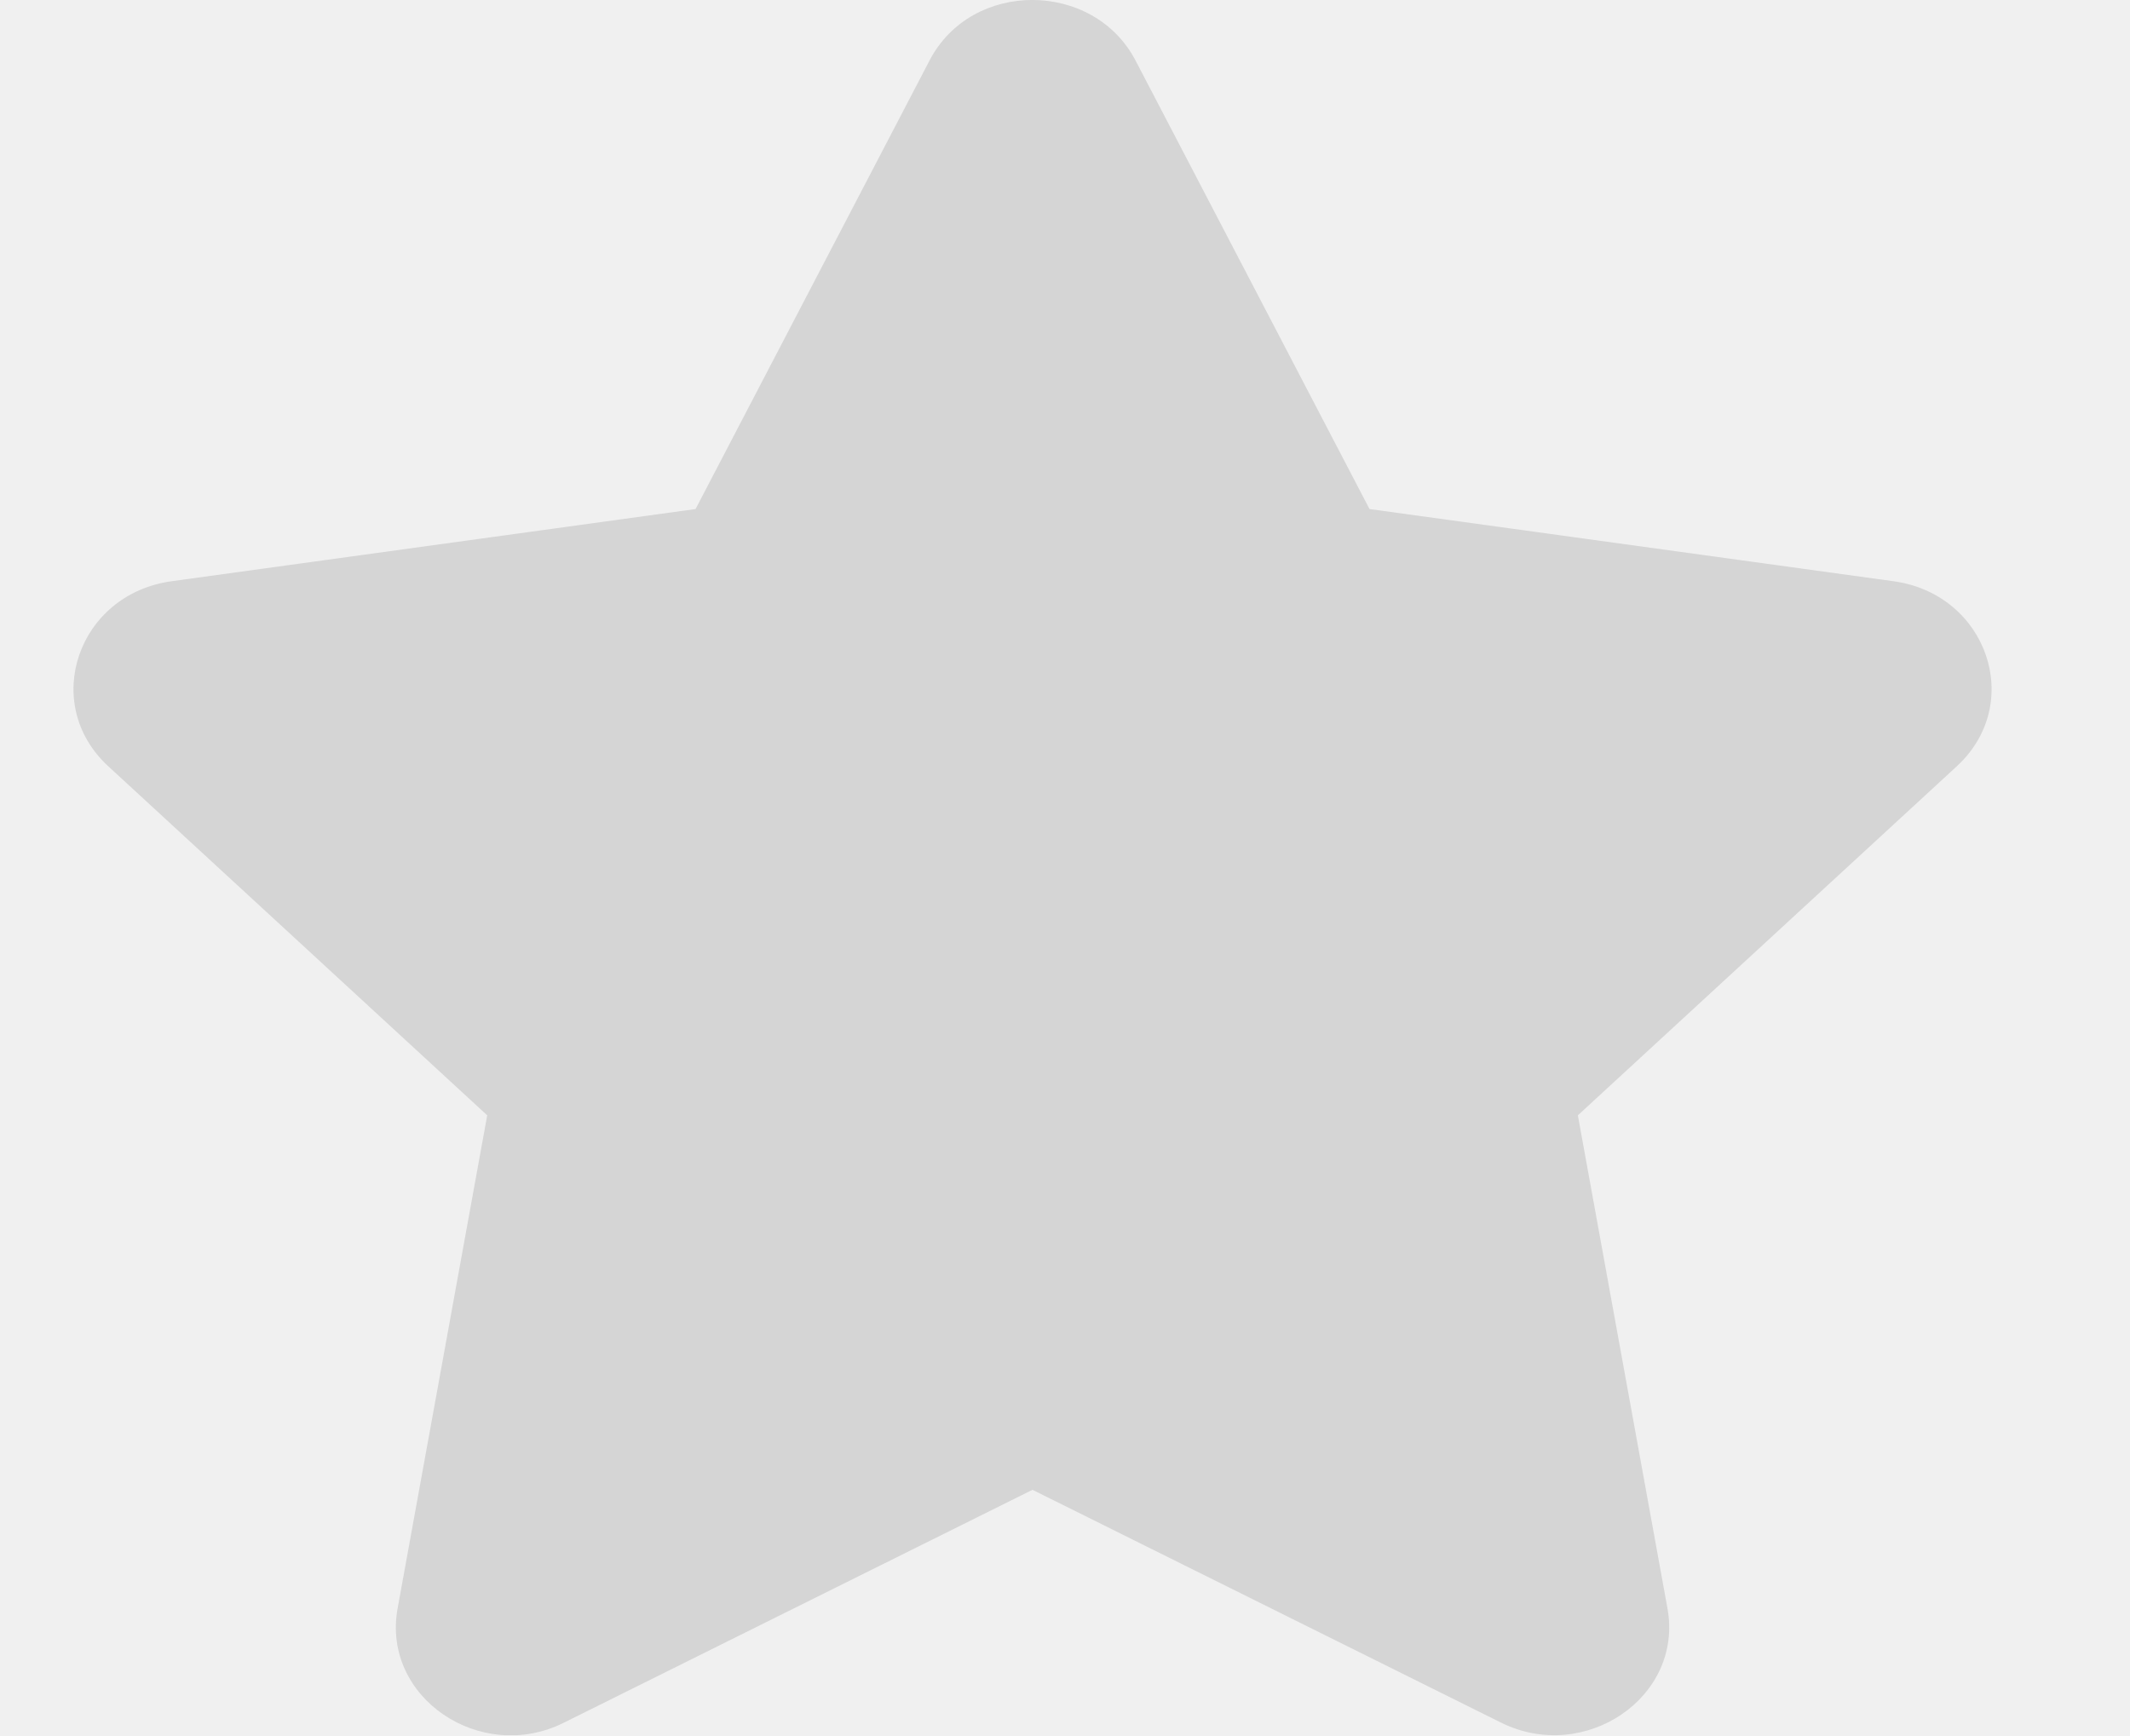
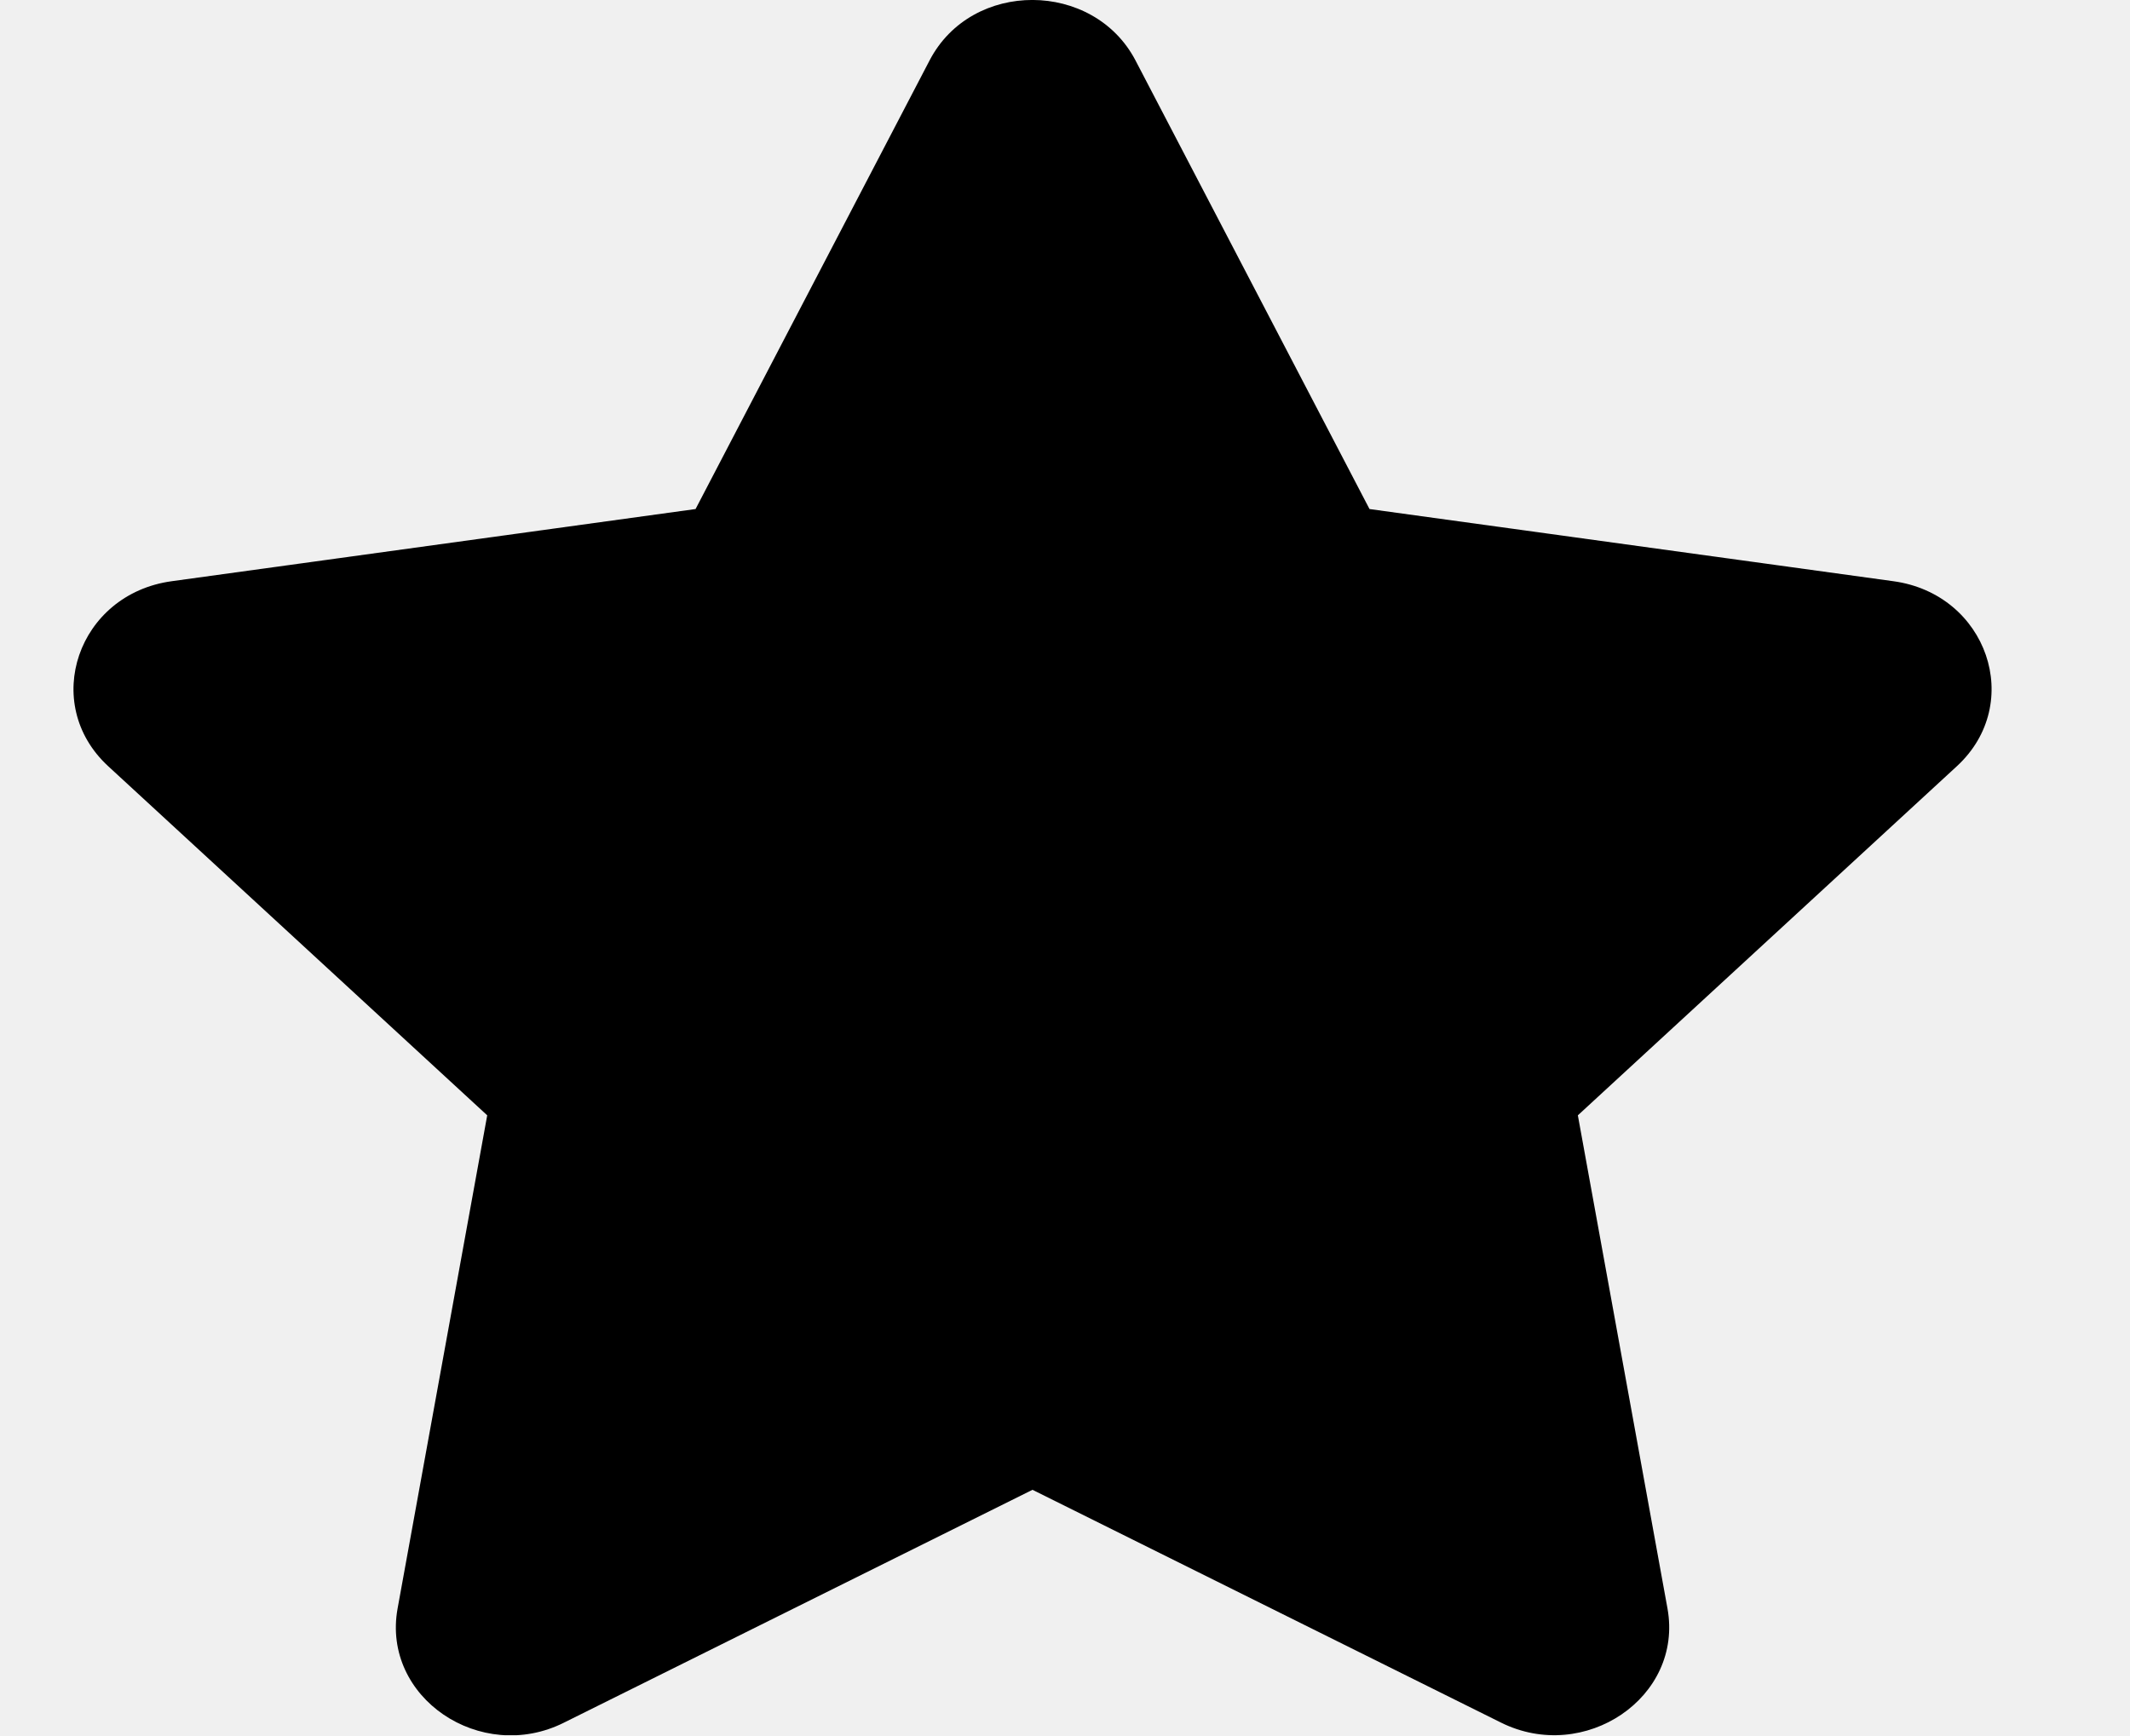
<svg xmlns="http://www.w3.org/2000/svg" width="27" height="22" viewBox="0 0 27 22" fill="none">
-   <g clip-path="url(#clip0_370_3692)">
-     <path d="M11.784 0.765L8.817 6.454L2.177 7.369C0.986 7.532 0.509 8.92 1.372 9.715L6.176 14.141L5.04 20.393C4.835 21.523 6.094 22.37 7.149 21.841L13.088 18.889L19.028 21.841C20.083 22.365 21.341 21.523 21.137 20.393L20.001 14.141L24.805 9.715C25.668 8.92 25.191 7.532 24 7.369L17.36 6.454L14.393 0.765C13.861 -0.249 12.32 -0.262 11.784 0.765Z" fill="#ACACAC" fill-opacity="0.4" />
+   <g clip-path="url(#clip0_489_1796)">
+     <path d="M11.784 0.765L8.817 6.454L2.177 7.369C0.986 7.532 0.509 8.92 1.372 9.715L6.176 14.141L5.04 20.393C4.835 21.523 6.094 22.37 7.149 21.841L13.088 18.889L19.028 21.841C20.083 22.365 21.341 21.523 21.137 20.393L20.001 14.141L24.805 9.715C25.668 8.92 25.191 7.532 24 7.369L17.36 6.454L14.393 0.765C13.861 -0.249 12.32 -0.262 11.784 0.765Z" fill="black" />
  </g>
  <defs>
-     <clipPath id="clip0_370_3692">
+     <clipPath id="clip0_489_1796">
      <rect width="26.177" height="22" fill="white" />
    </clipPath>
  </defs>
</svg>
